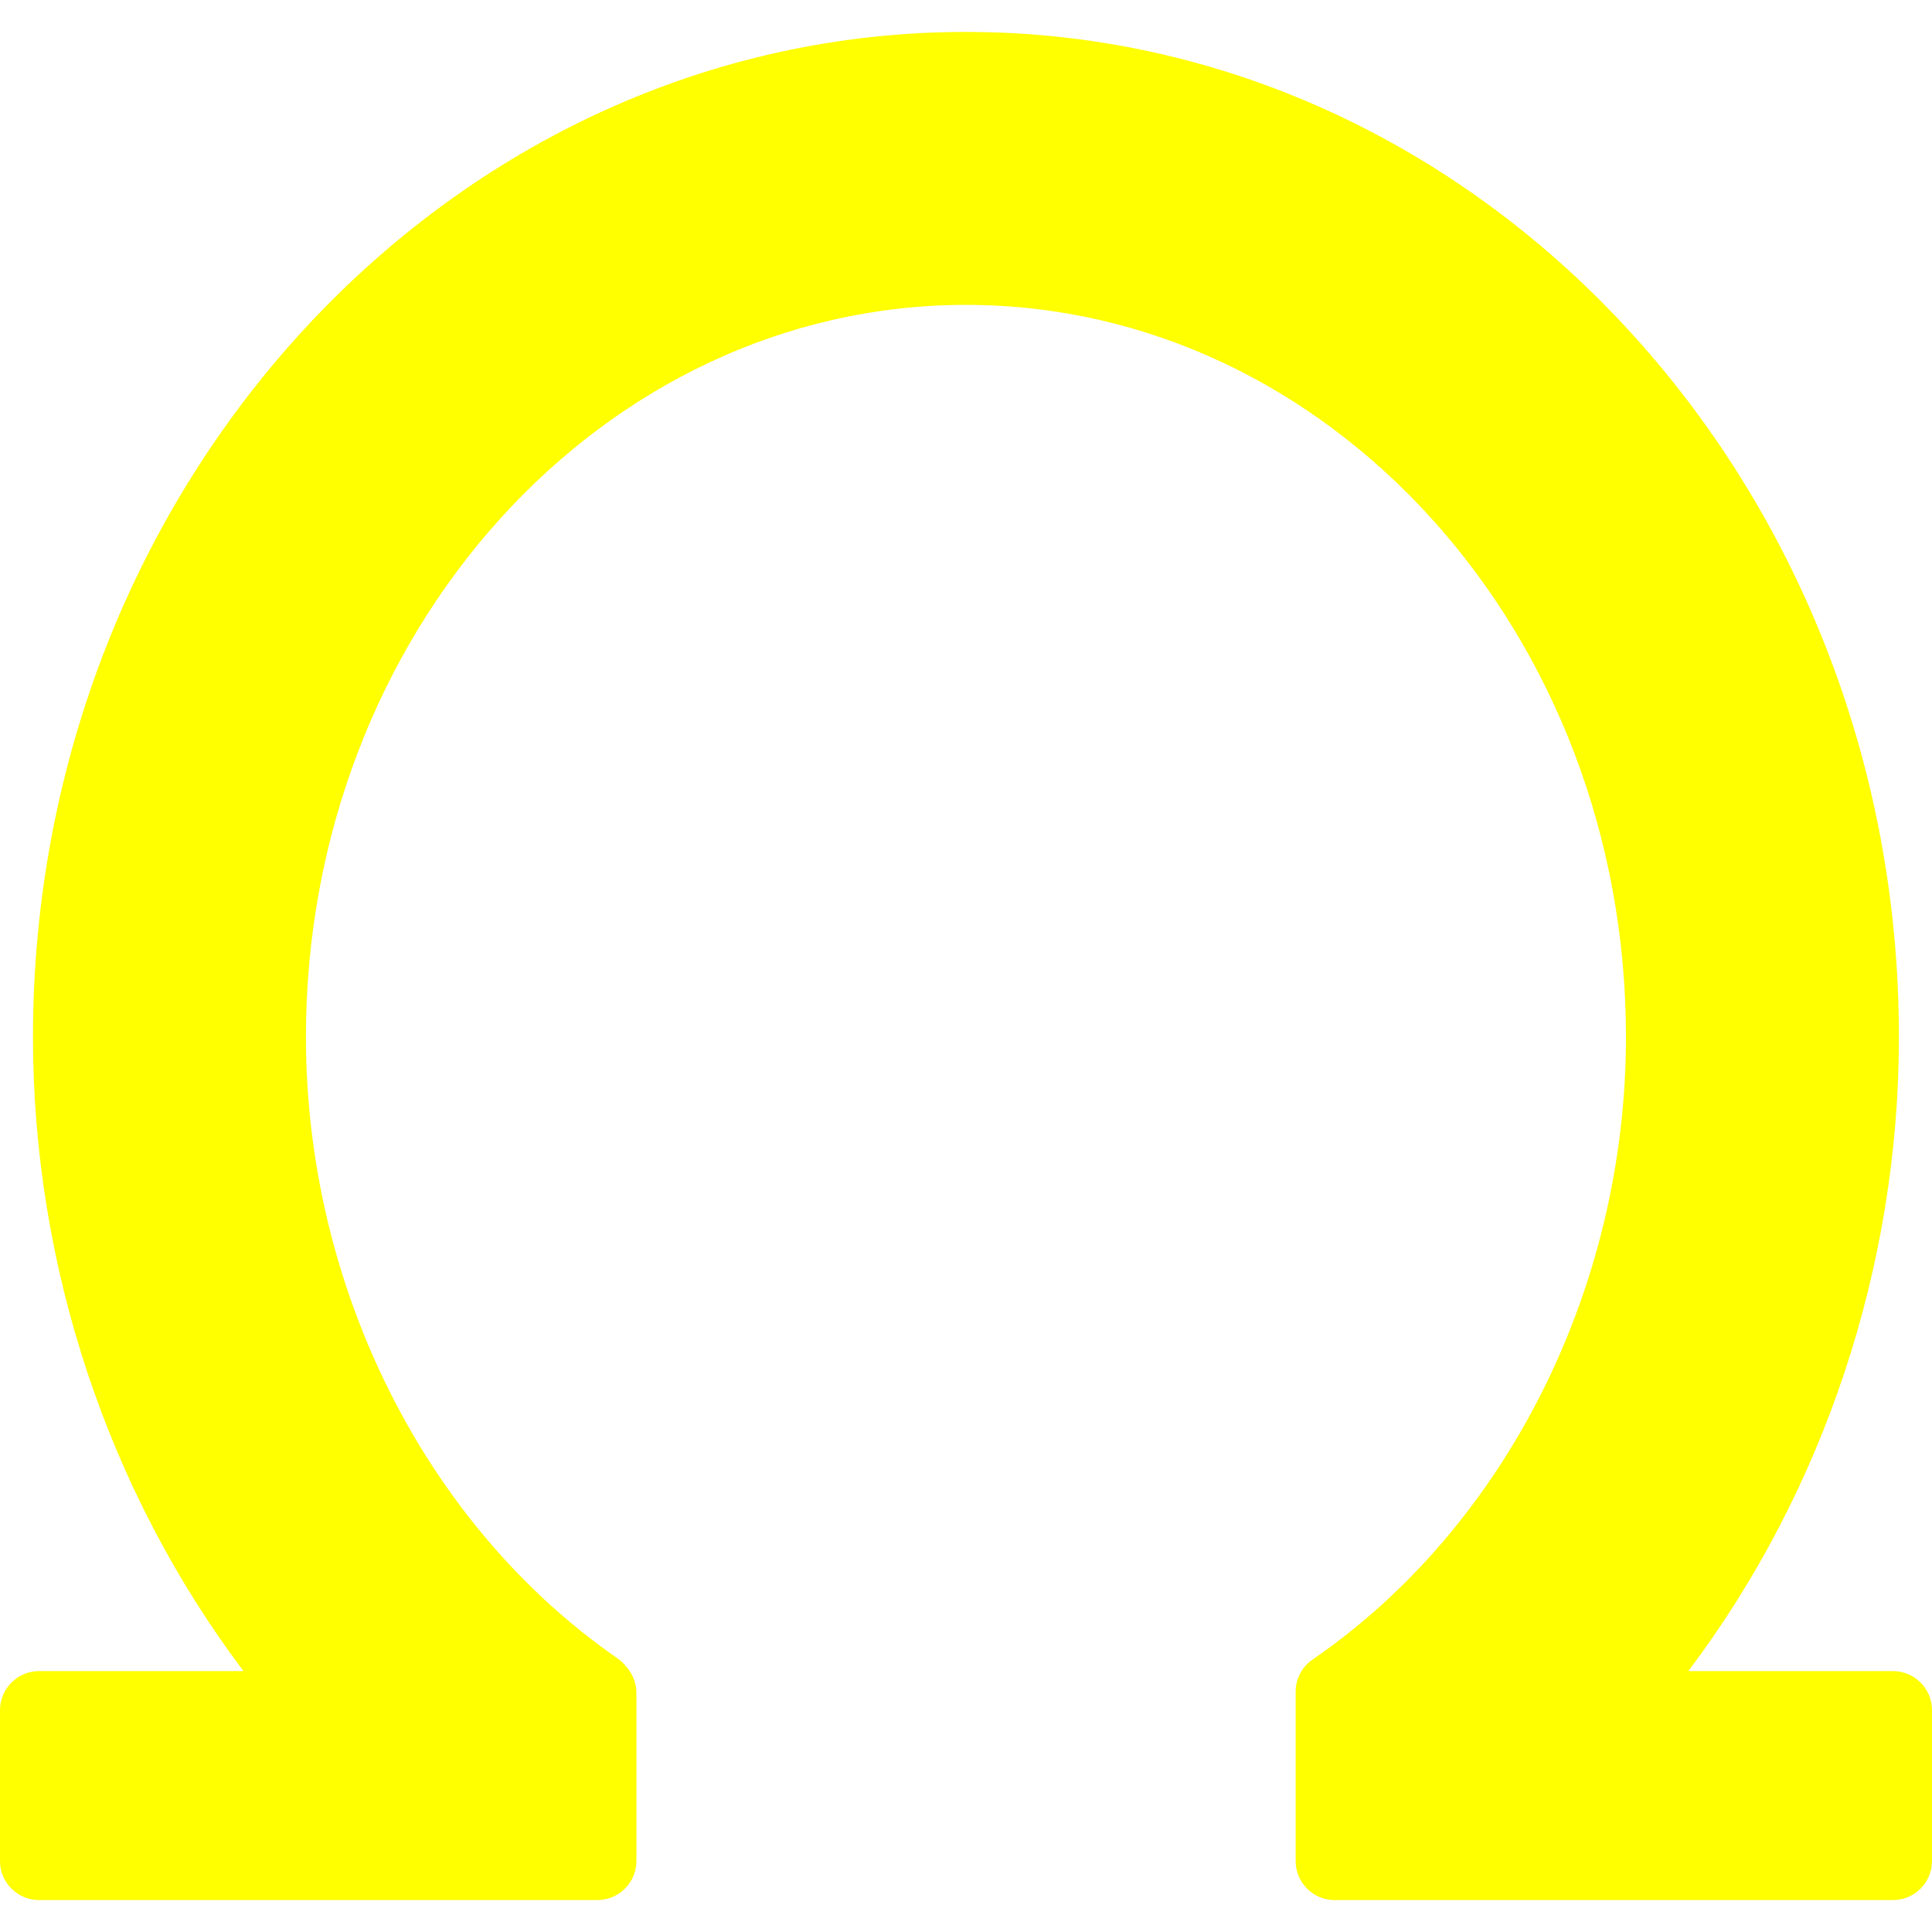
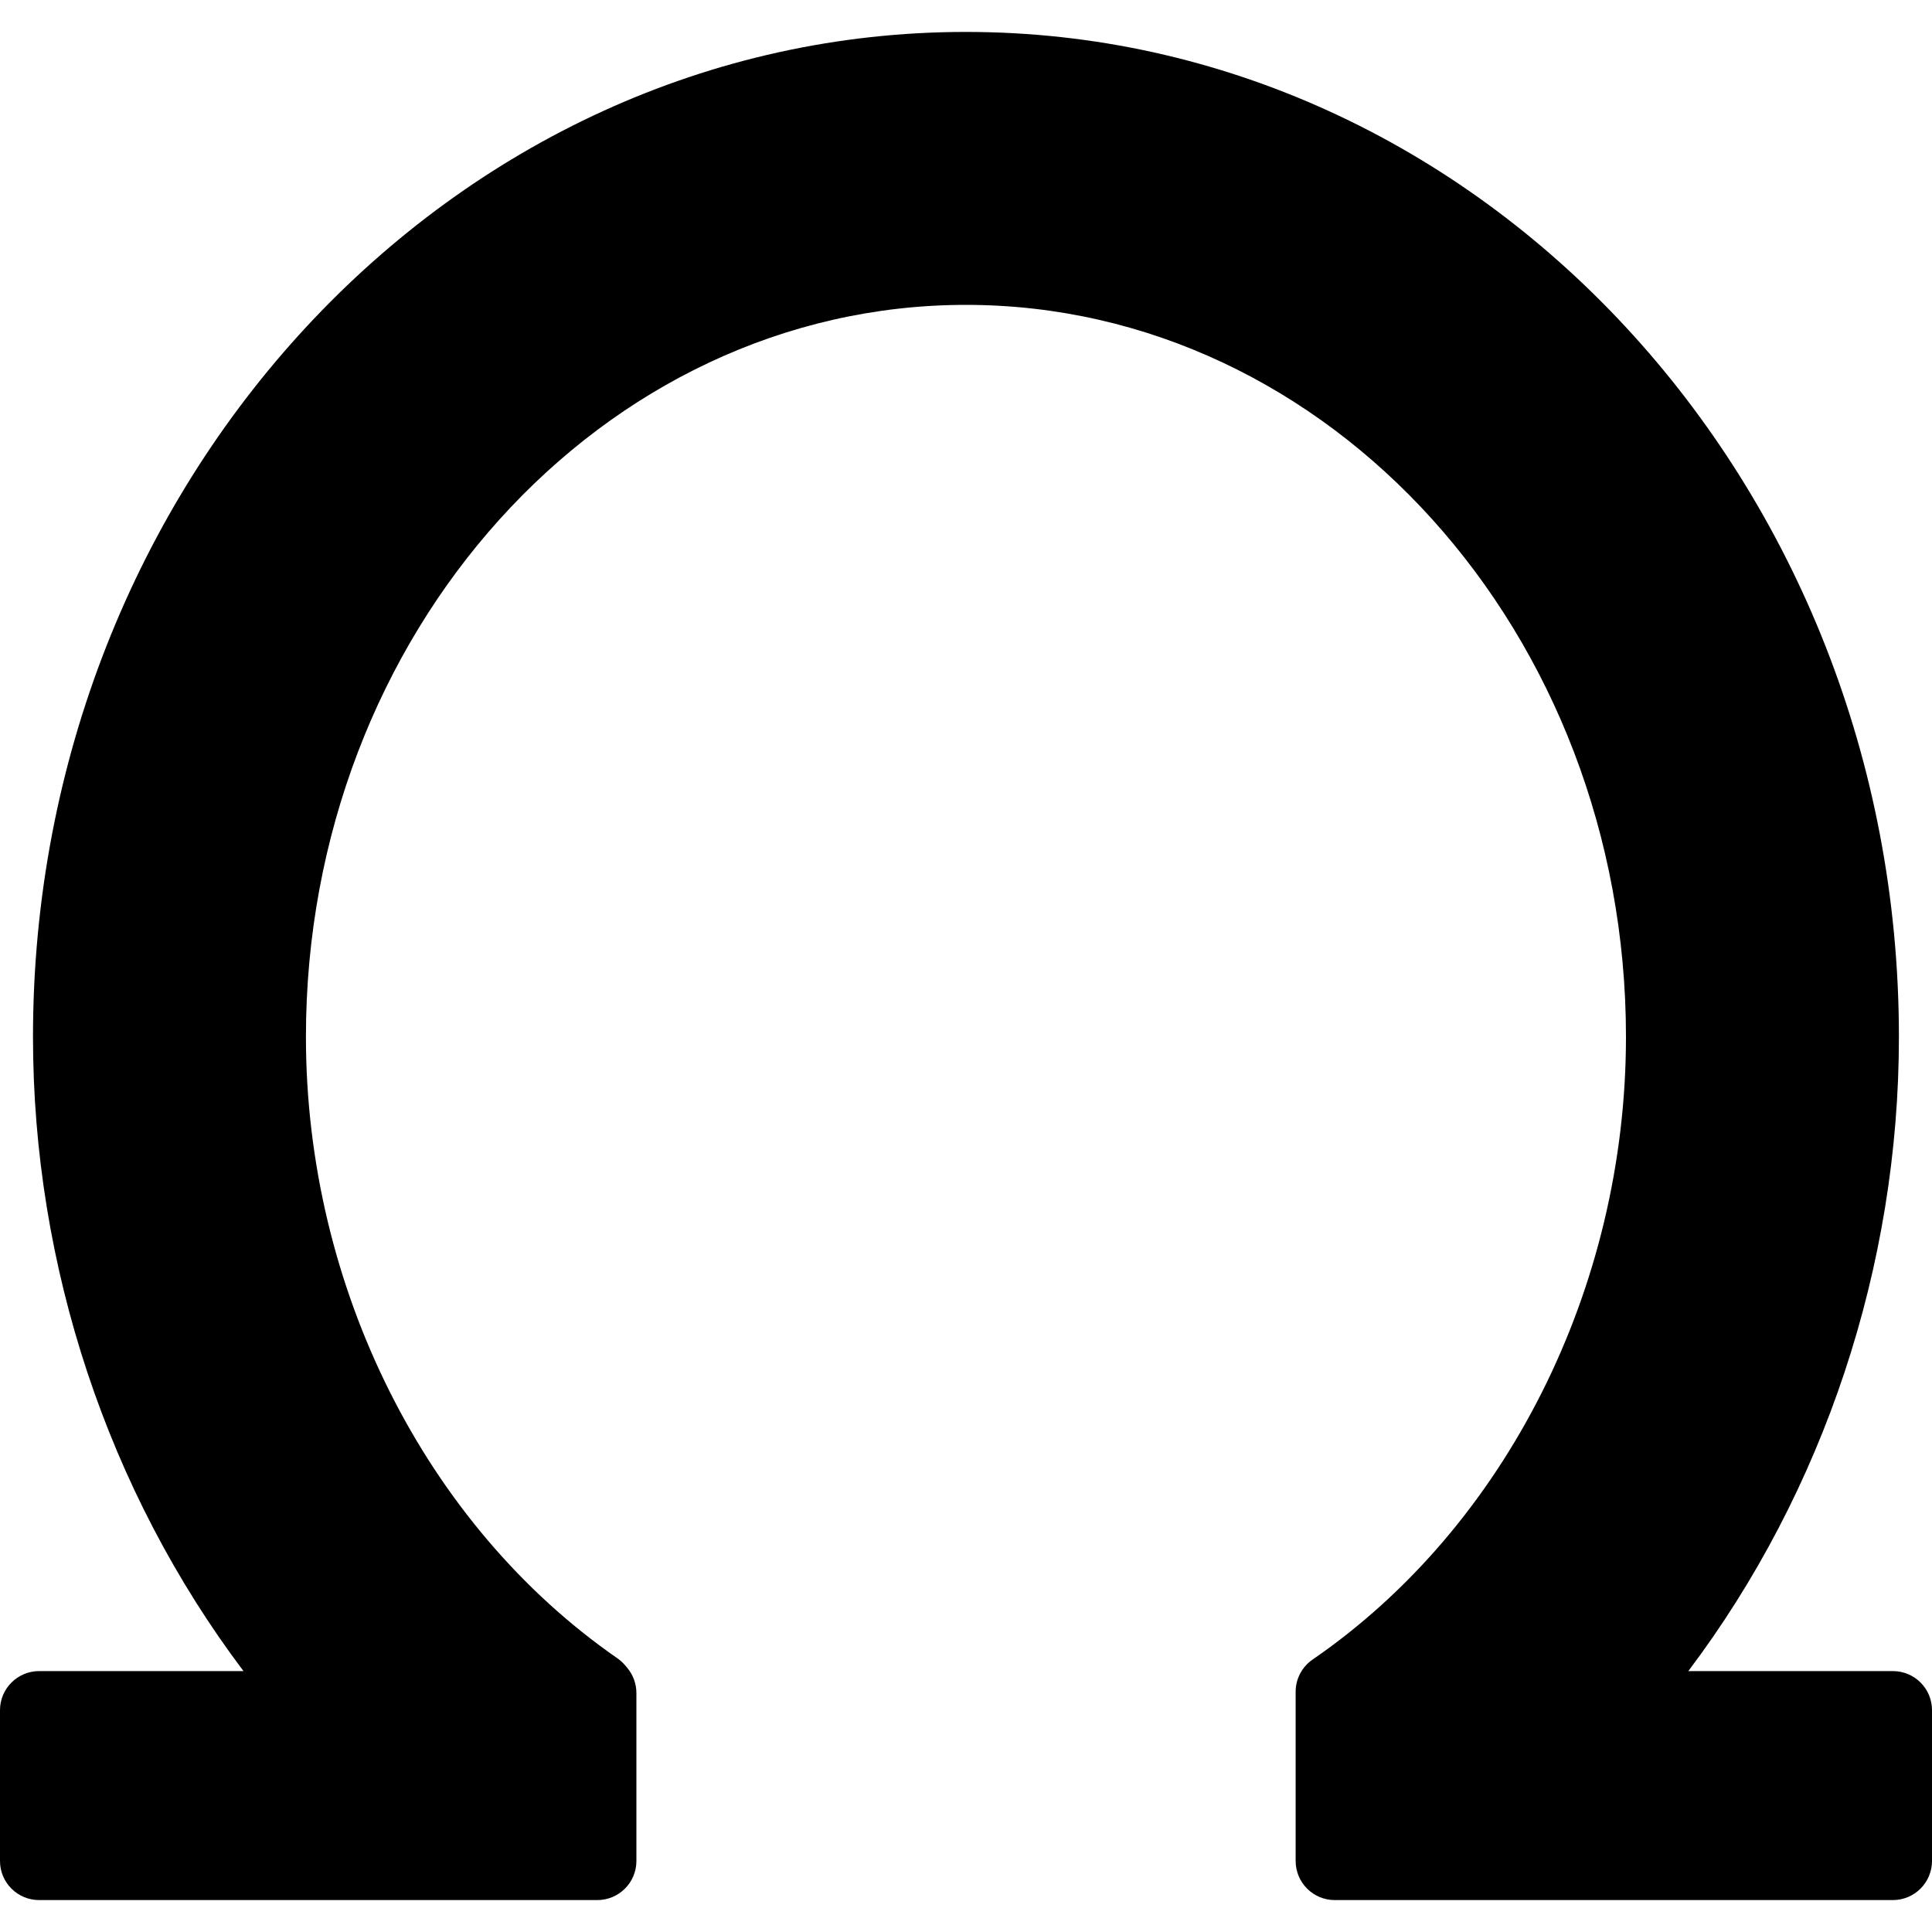
<svg xmlns="http://www.w3.org/2000/svg" width="40" height="40" viewBox="0 0 40 40" fill="none">
-   <path d="M39.19 34.598H34.955C37.766 30.869 39.315 26.206 39.315 21.468C39.315 9.995 30.65 0.661 19.999 0.661C9.348 0.661 0.683 9.996 0.683 21.468C0.683 26.206 2.23 30.869 5.041 34.598H0.81C0.363 34.598 0 34.961 0 35.407V38.53C0 38.977 0.363 39.339 0.81 39.339H12.366C12.813 39.339 13.176 38.977 13.176 38.53V35.052C13.176 34.859 13.107 34.673 12.983 34.527L12.938 34.474C12.893 34.42 12.84 34.373 12.782 34.333C8.805 31.577 6.334 26.647 6.334 21.467C6.334 13.11 12.464 6.312 19.999 6.312C27.533 6.312 33.664 13.111 33.664 21.467C33.664 26.669 31.177 31.609 27.175 34.36C26.956 34.511 26.825 34.76 26.825 35.026V38.529C26.825 38.976 27.187 39.339 27.634 39.339H39.19C39.637 39.339 40 38.976 40 38.529V35.407C40 34.96 39.638 34.598 39.19 34.598Z" fill="yellow" />
+   <path d="M39.19 34.598H34.955C37.766 30.869 39.315 26.206 39.315 21.468C39.315 9.995 30.65 0.661 19.999 0.661C9.348 0.661 0.683 9.996 0.683 21.468C0.683 26.206 2.23 30.869 5.041 34.598H0.81C0.363 34.598 0 34.961 0 35.407V38.53C0 38.977 0.363 39.339 0.81 39.339H12.366C12.813 39.339 13.176 38.977 13.176 38.53V35.052C13.176 34.859 13.107 34.673 12.983 34.527L12.938 34.474C12.893 34.42 12.84 34.373 12.782 34.333C8.805 31.577 6.334 26.647 6.334 21.467C6.334 13.11 12.464 6.312 19.999 6.312C27.533 6.312 33.664 13.111 33.664 21.467C33.664 26.669 31.177 31.609 27.175 34.36C26.956 34.511 26.825 34.76 26.825 35.026V38.529C26.825 38.976 27.187 39.339 27.634 39.339H39.19C39.637 39.339 40 38.976 40 38.529V35.407C40 34.96 39.638 34.598 39.19 34.598Z" fill="black" />
</svg>
